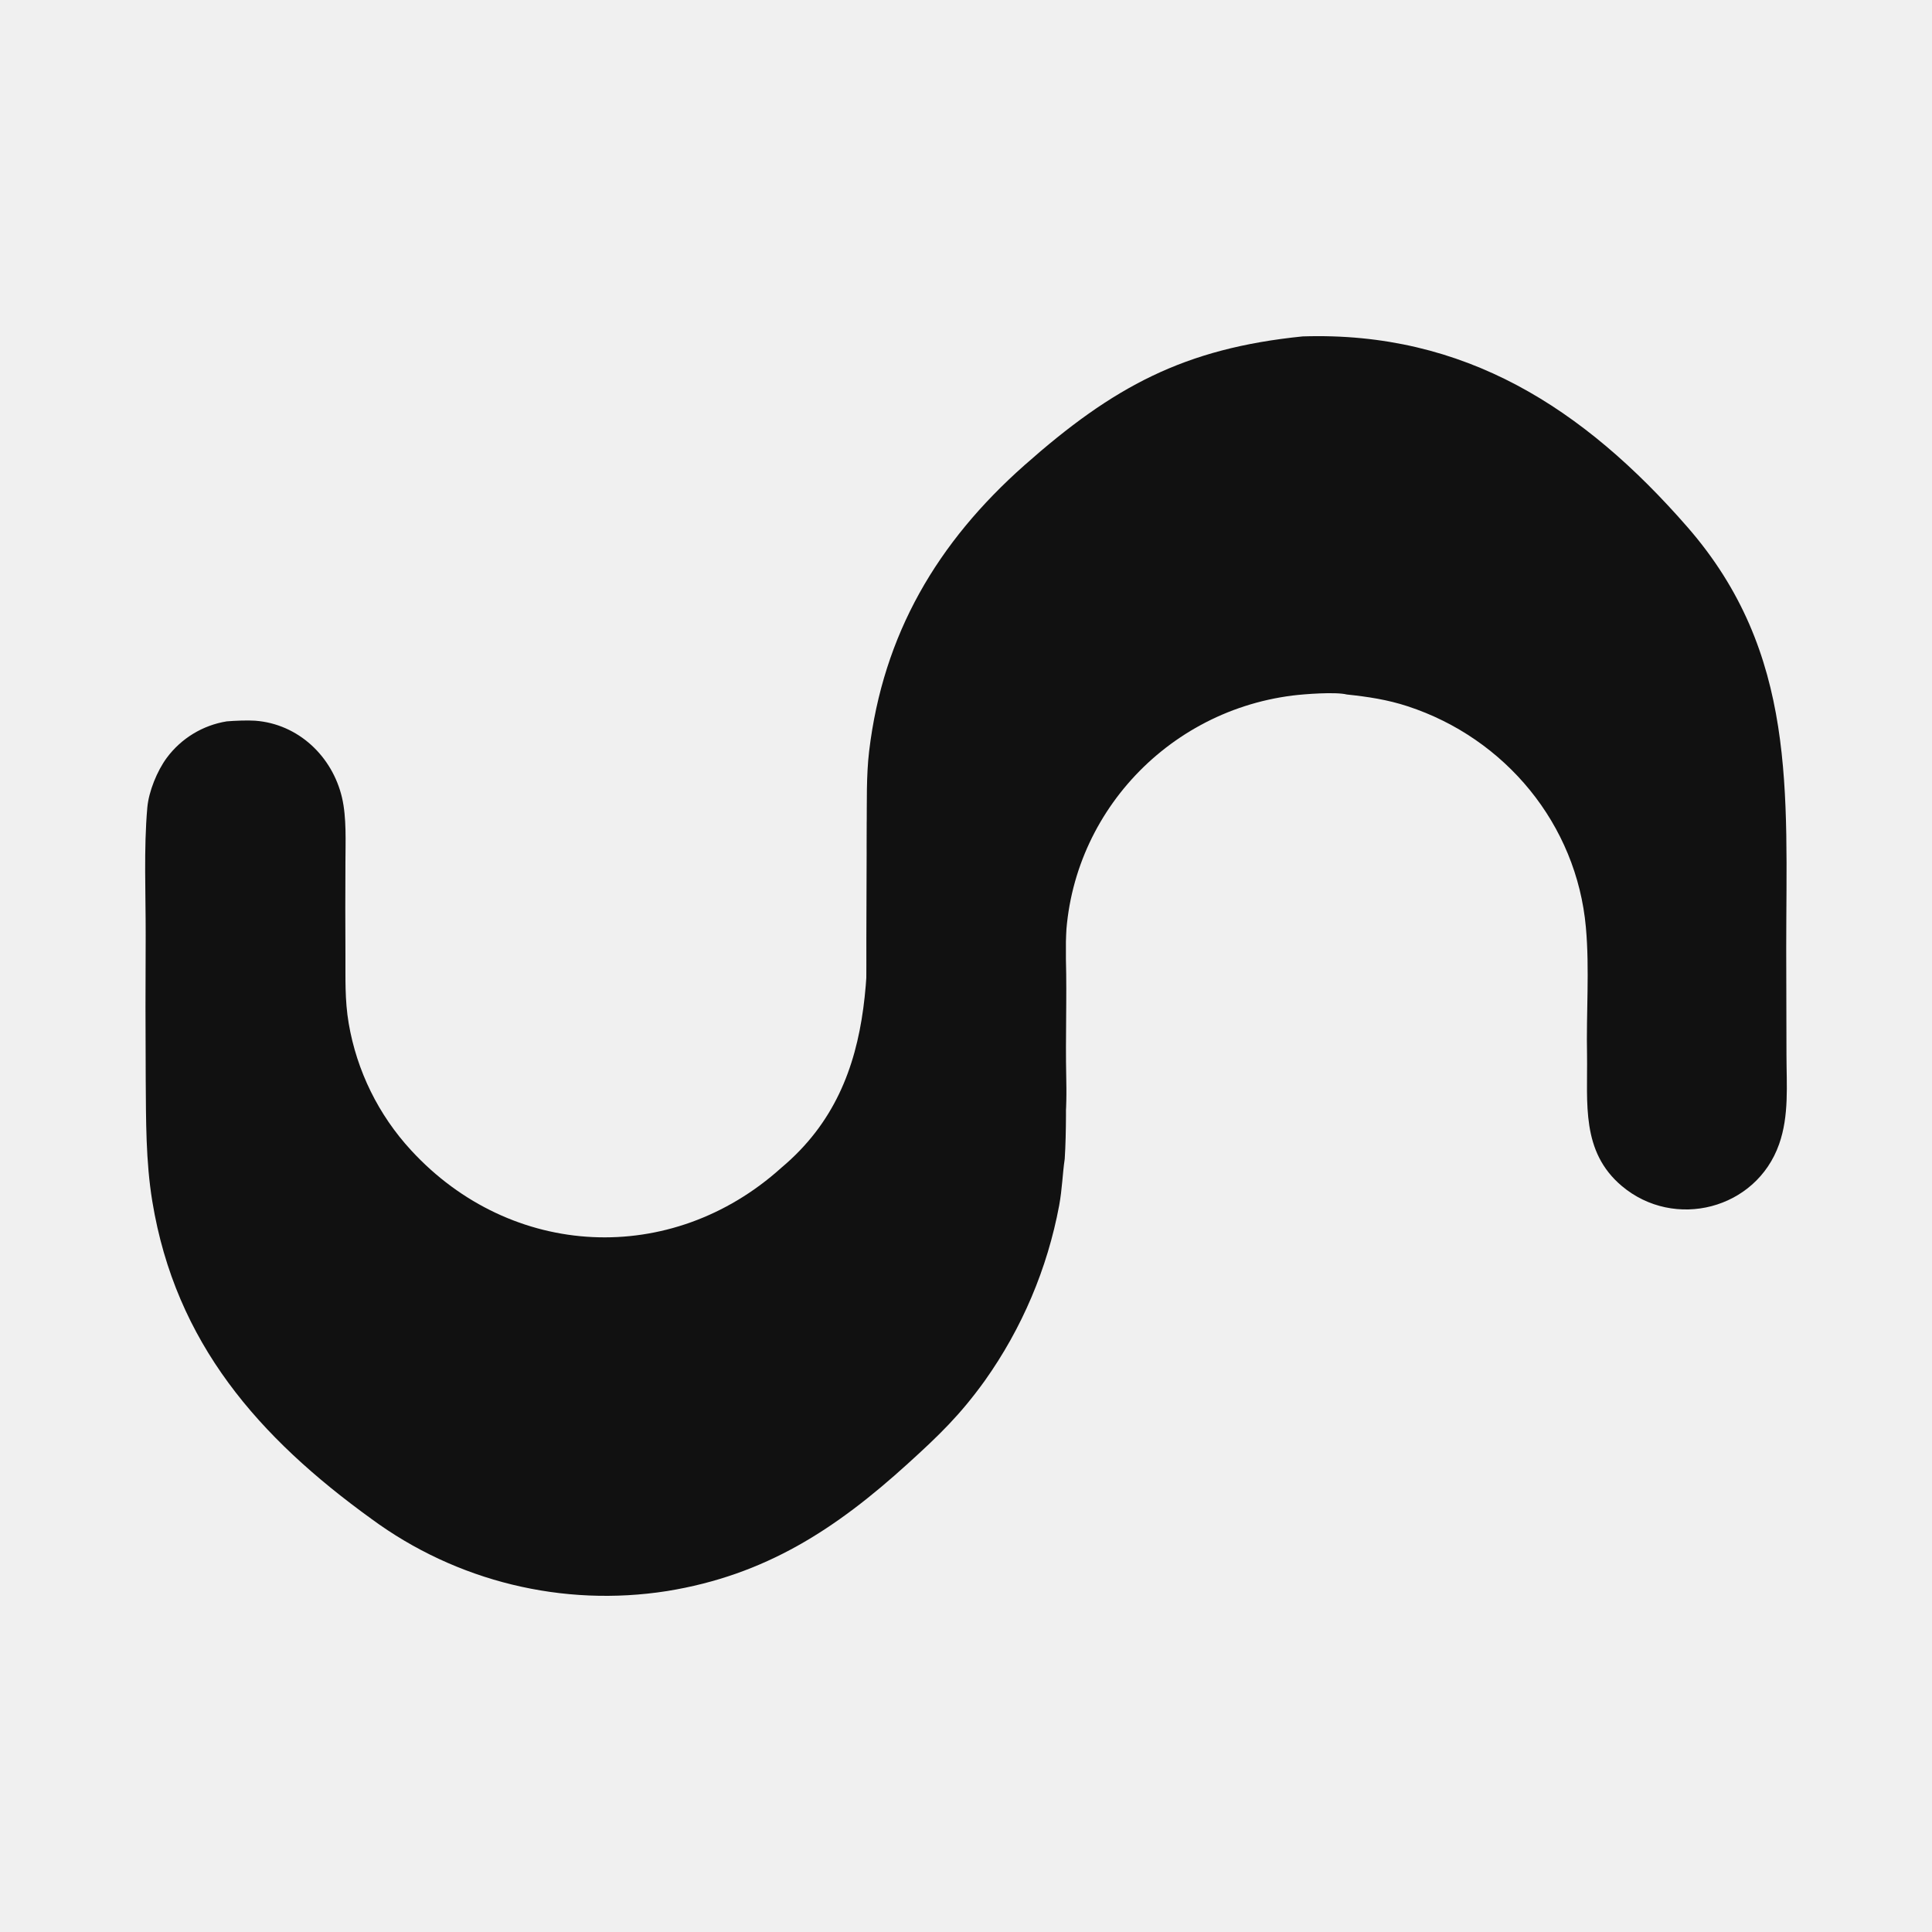
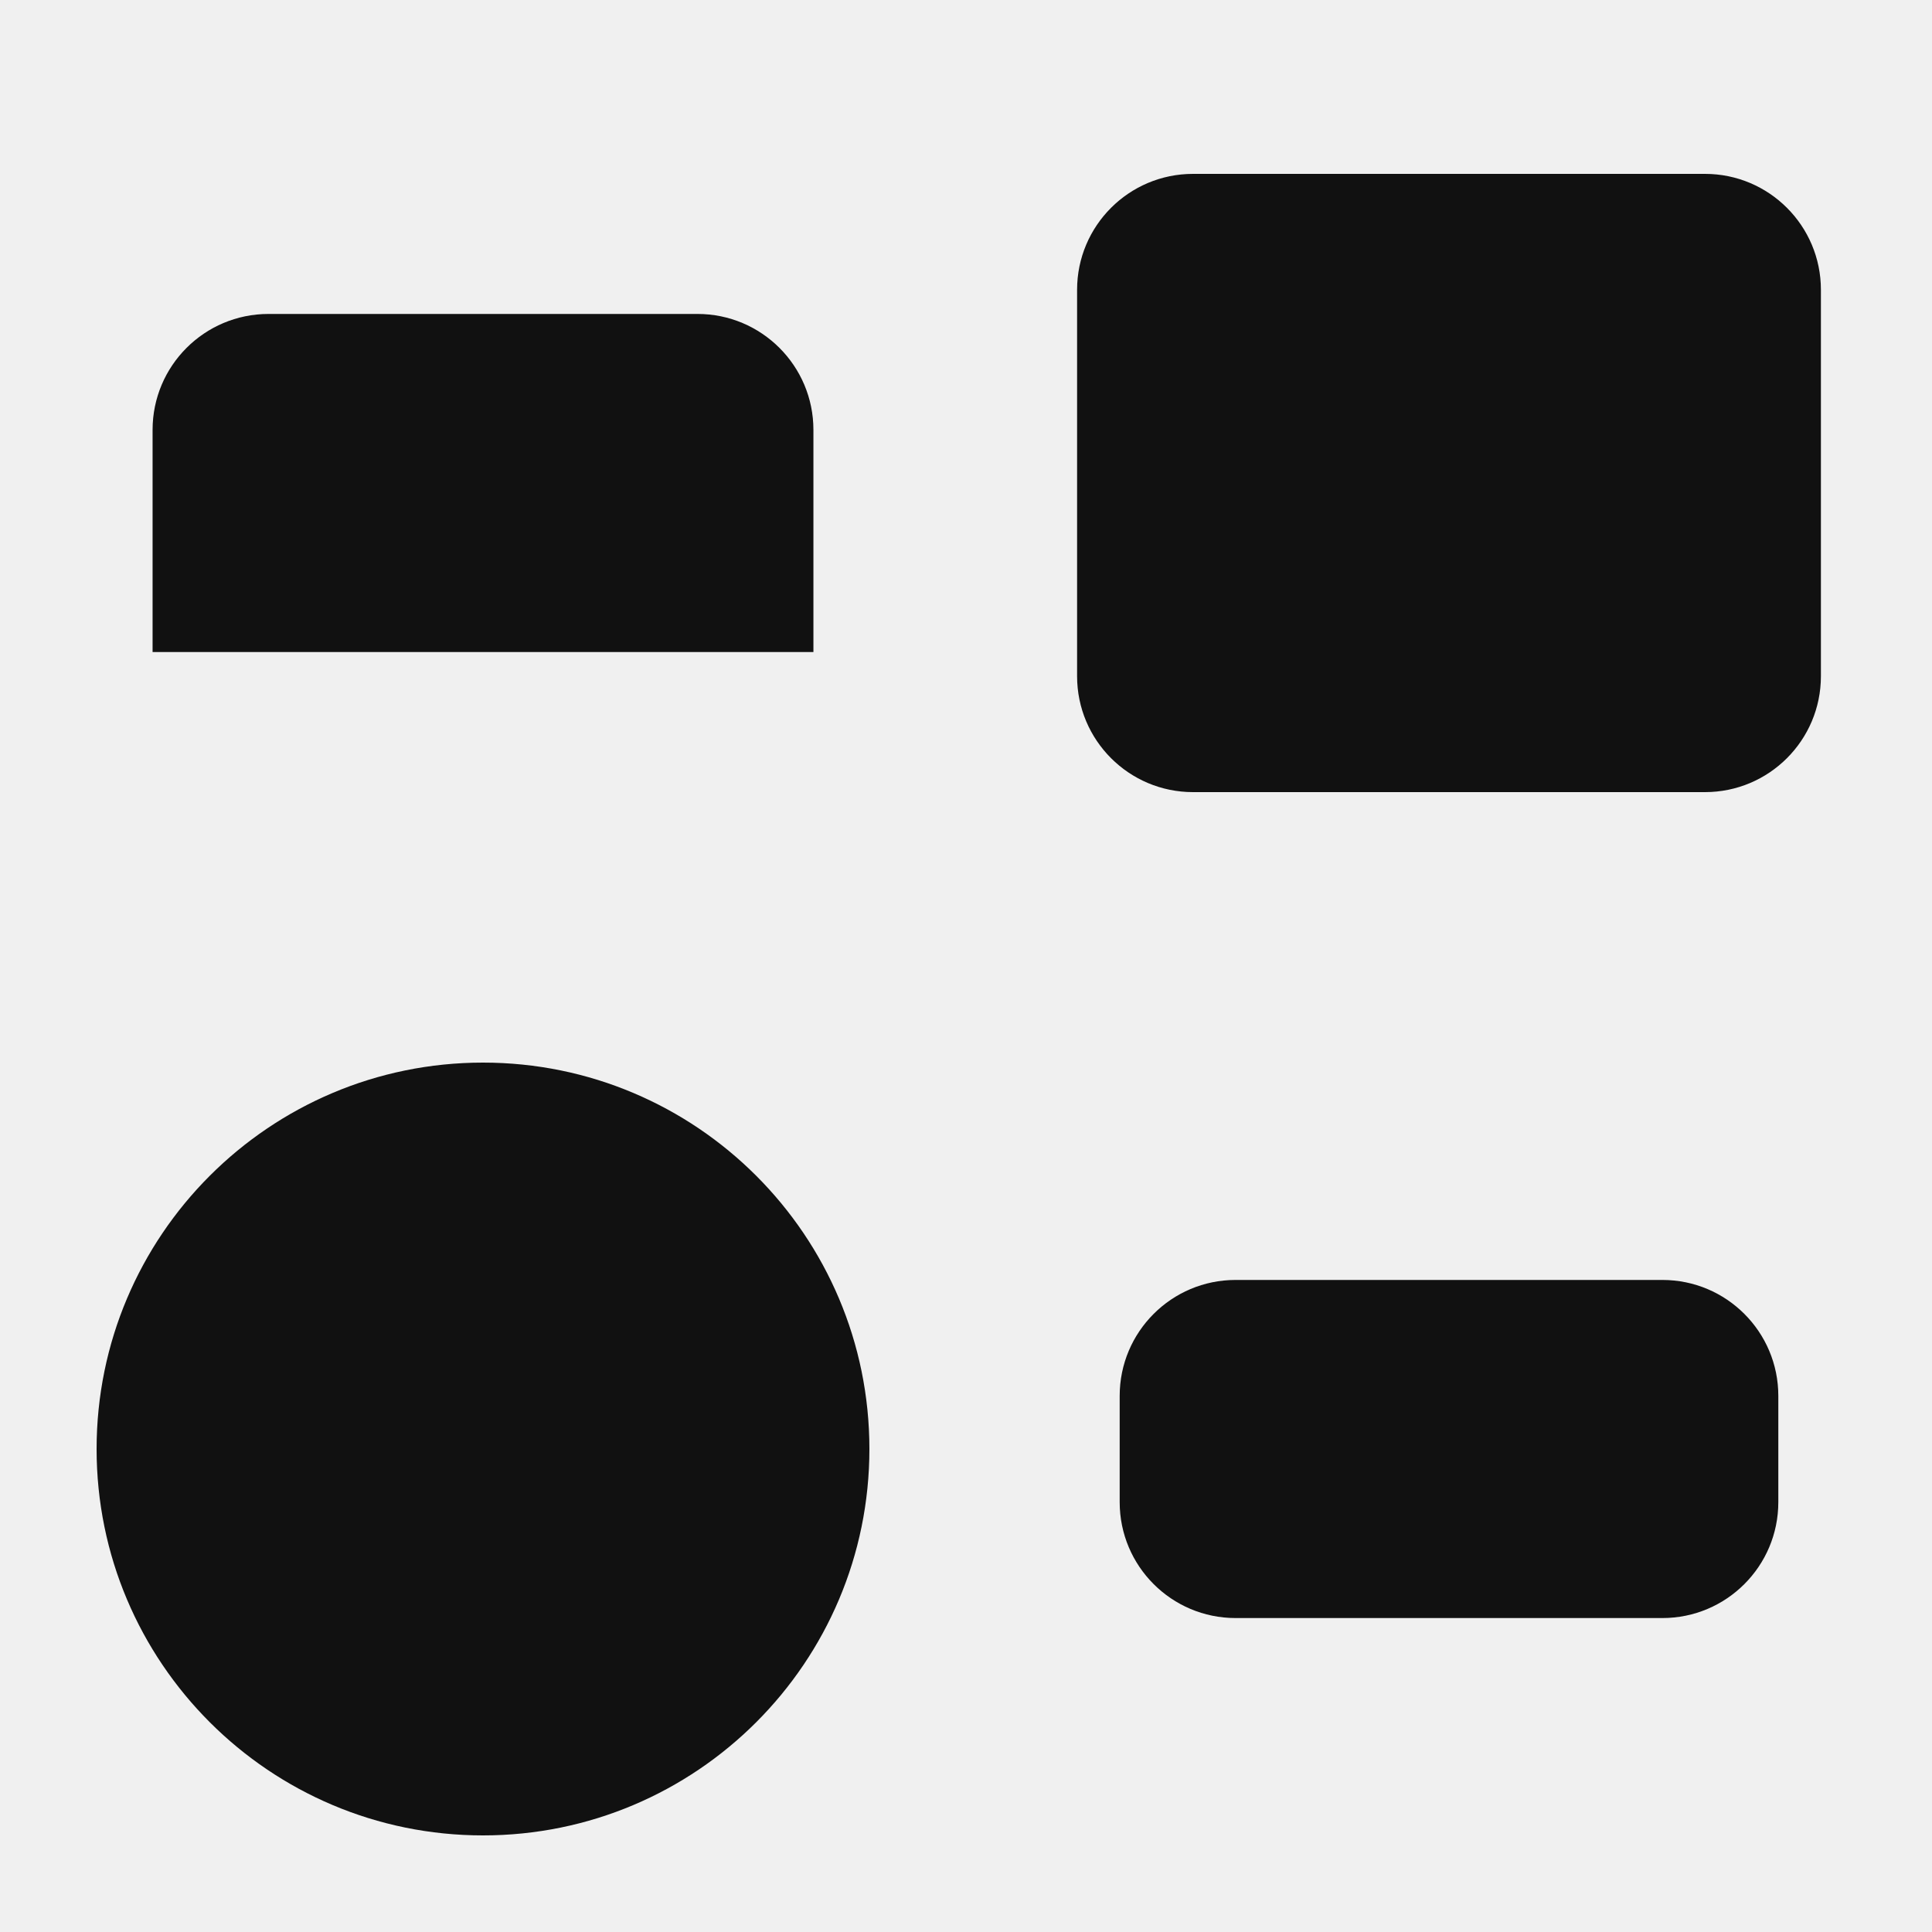
- <svg xmlns="http://www.w3.org/2000/svg" viewBox="0 0 2048 2048">
+ <svg xmlns="http://www.w3.org/2000/svg" viewBox="0 0 880 880">
  <style>
-     path { fill: #111; }
-     @media (prefers-color-scheme: dark) { path { fill: #fff; } }
+     path, rect, circle { fill: #111; }
+     @media (prefers-color-scheme: dark) { path, rect, circle { fill: #fff; } }
  </style>
-   <path d="M240.375 764.673C248.443 764.001 262.513 763.388 270.477 763.982C316.231 767.39 352.362 801.797 362.58 845.651C367.459 866.595 366.231 892.419 366.172 913.743C365.991 946.409 365.992 979.076 366.177 1011.74C366.315 1037.05 365.382 1059.78 369.631 1084.82C378.214 1135.13 401.202 1181.87 435.808 1219.38C541.95 1334.75 711.574 1343.15 828.394 1237.74C940.054 1143.98 917.794 1003.02 919.054 871.875C920.059 769.065 1040.07 726.744 1102.35 798.179C1115.51 813.363 1124.22 831.866 1127.58 851.67C1130.9 870.498 1129.91 893.819 1129.91 913.302L1129.92 1137.22C1129.91 1167.11 1130.51 1198.77 1128.66 1228.42C1126.22 1245.15 1126.05 1259.78 1122.77 1277.81C1110.26 1344.75 1083.35 1408.17 1043.88 1463.68C1017.44 1500.36 995.374 1521.5 962.524 1551.36C885.874 1621 811.384 1669.71 707.104 1686.59C596.629 1703.93 483.805 1676.4 393.739 1610.11C274.329 1523.8 186.142 1423.73 161.458 1273.54C154.437 1230.82 154.827 1187.49 154.467 1144.22C154.165 1093.28 154.153 1042.35 154.429 991.409C154.531 947.457 152.302 899.616 156.165 856.008C157.669 839.013 166.555 817.169 176.8 803.309C192.147 782.636 214.957 768.773 240.375 764.673Z" />
-   <path d="M1380.86 356.604C1552.66 351.039 1678.85 432.834 1788.47 558.384C1905.64 692.574 1893.47 840.249 1893.47 1005.35L1893.73 1118.47C1893.8 1150.24 1896.62 1182.5 1885.94 1212.83C1861.58 1282.06 1774.84 1304.11 1719.19 1257.22C1675.84 1220.69 1682.99 1169.54 1682.33 1118.6C1681.36 1073.68 1685.12 1027.69 1681.1 982.959C1671.31 873.864 1595.81 782.634 1492.19 748.689C1470.68 741.639 1449.98 738.549 1427.71 736.194C1415.77 733.209 1382.78 735.729 1370.24 737.289C1230.01 754.899 1124.36 875.964 1129.71 1017.91C1131.18 1056.88 1128.91 1100.56 1130.11 1140.23C1131.2 1176.22 1130.27 1210.79 1107.12 1241.02C1090.15 1263.35 1064.87 1277.9 1037.03 1281.35C975.716 1288.79 924.251 1244.77 919.583 1183.7C917.482 1156.21 918.251 1128.76 918.397 1101.2L918.37 994.899L918.766 877.239C918.959 851.094 918.254 821.889 921.323 796.269C936.188 672.114 993.629 574.899 1086.04 493.089C1180.03 409.899 1255.09 369.339 1380.86 356.604Z" />
+   <path d="M69.5 195.8C69.5 166.639 93.139 143 122.3 143H317.7C346.861 143 370.5 166.639 370.5 195.8V297H69.5V195.8Z" />
+   <rect x="490.6" y="79.2" width="338.8" height="281.6" rx="52.8" />
+   <circle cx="220" cy="660" r="176" />
+   <rect x="510" y="583" width="300" height="154" rx="52.8" />
</svg>
